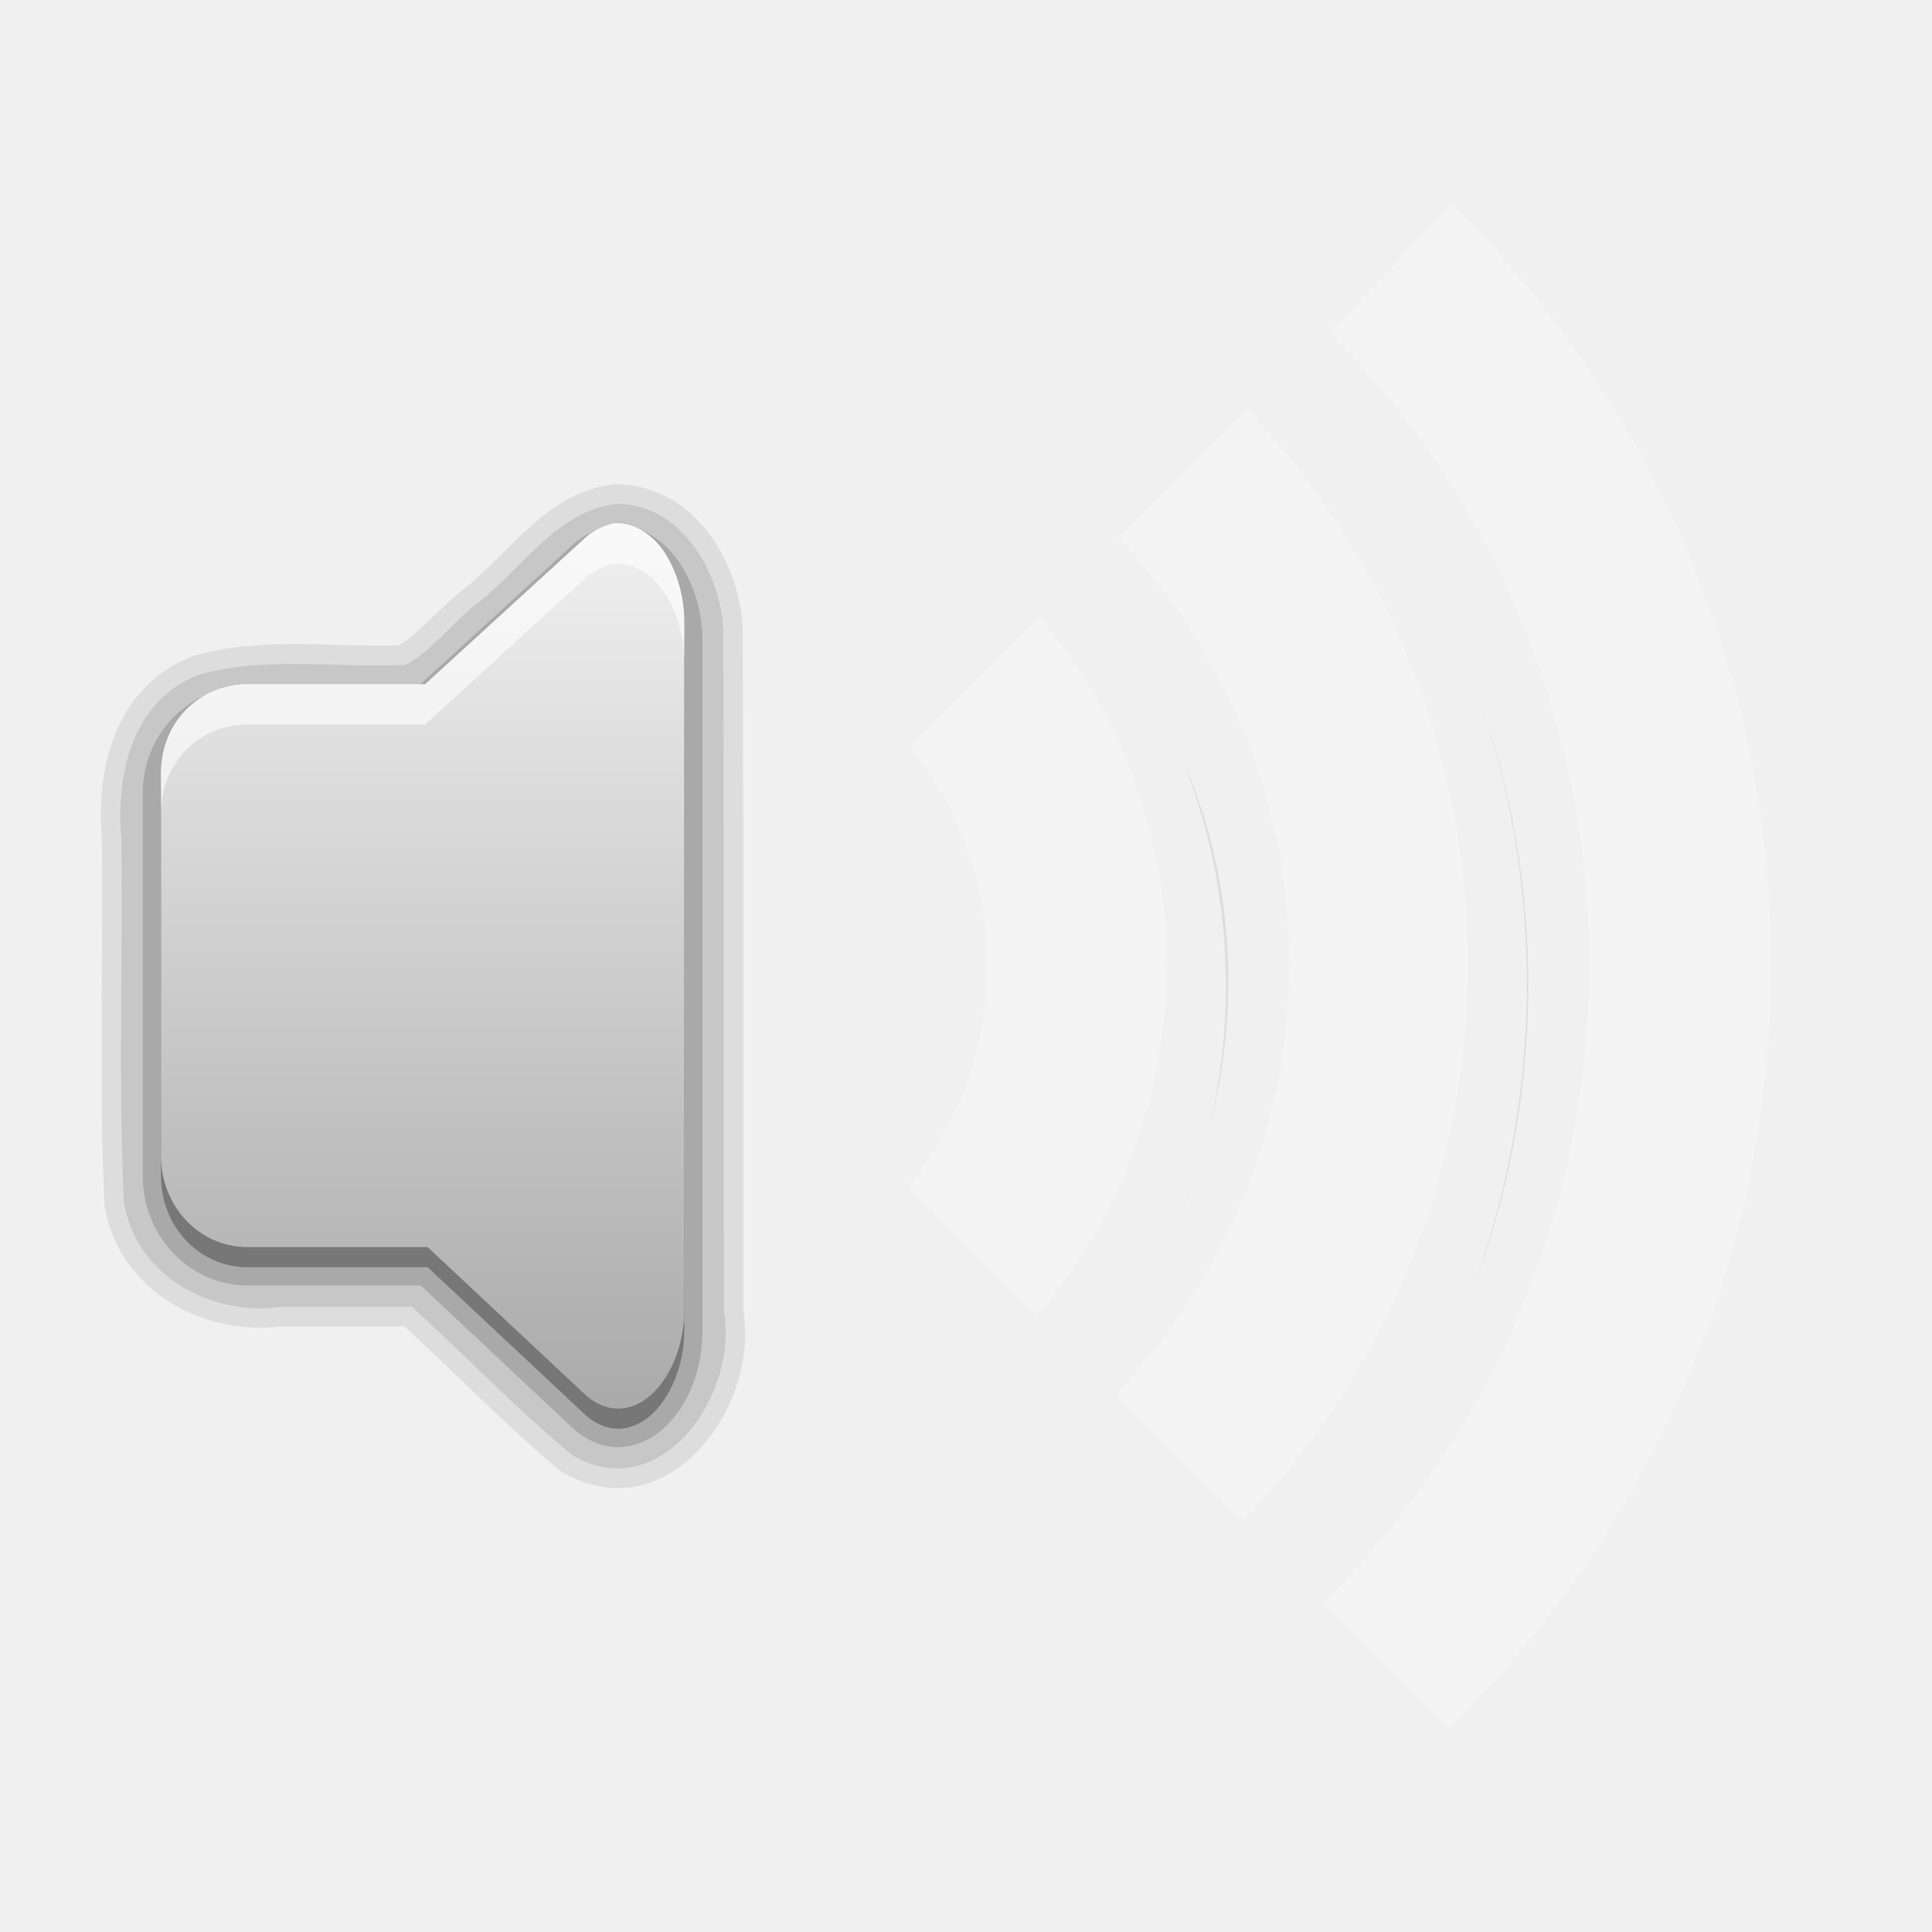
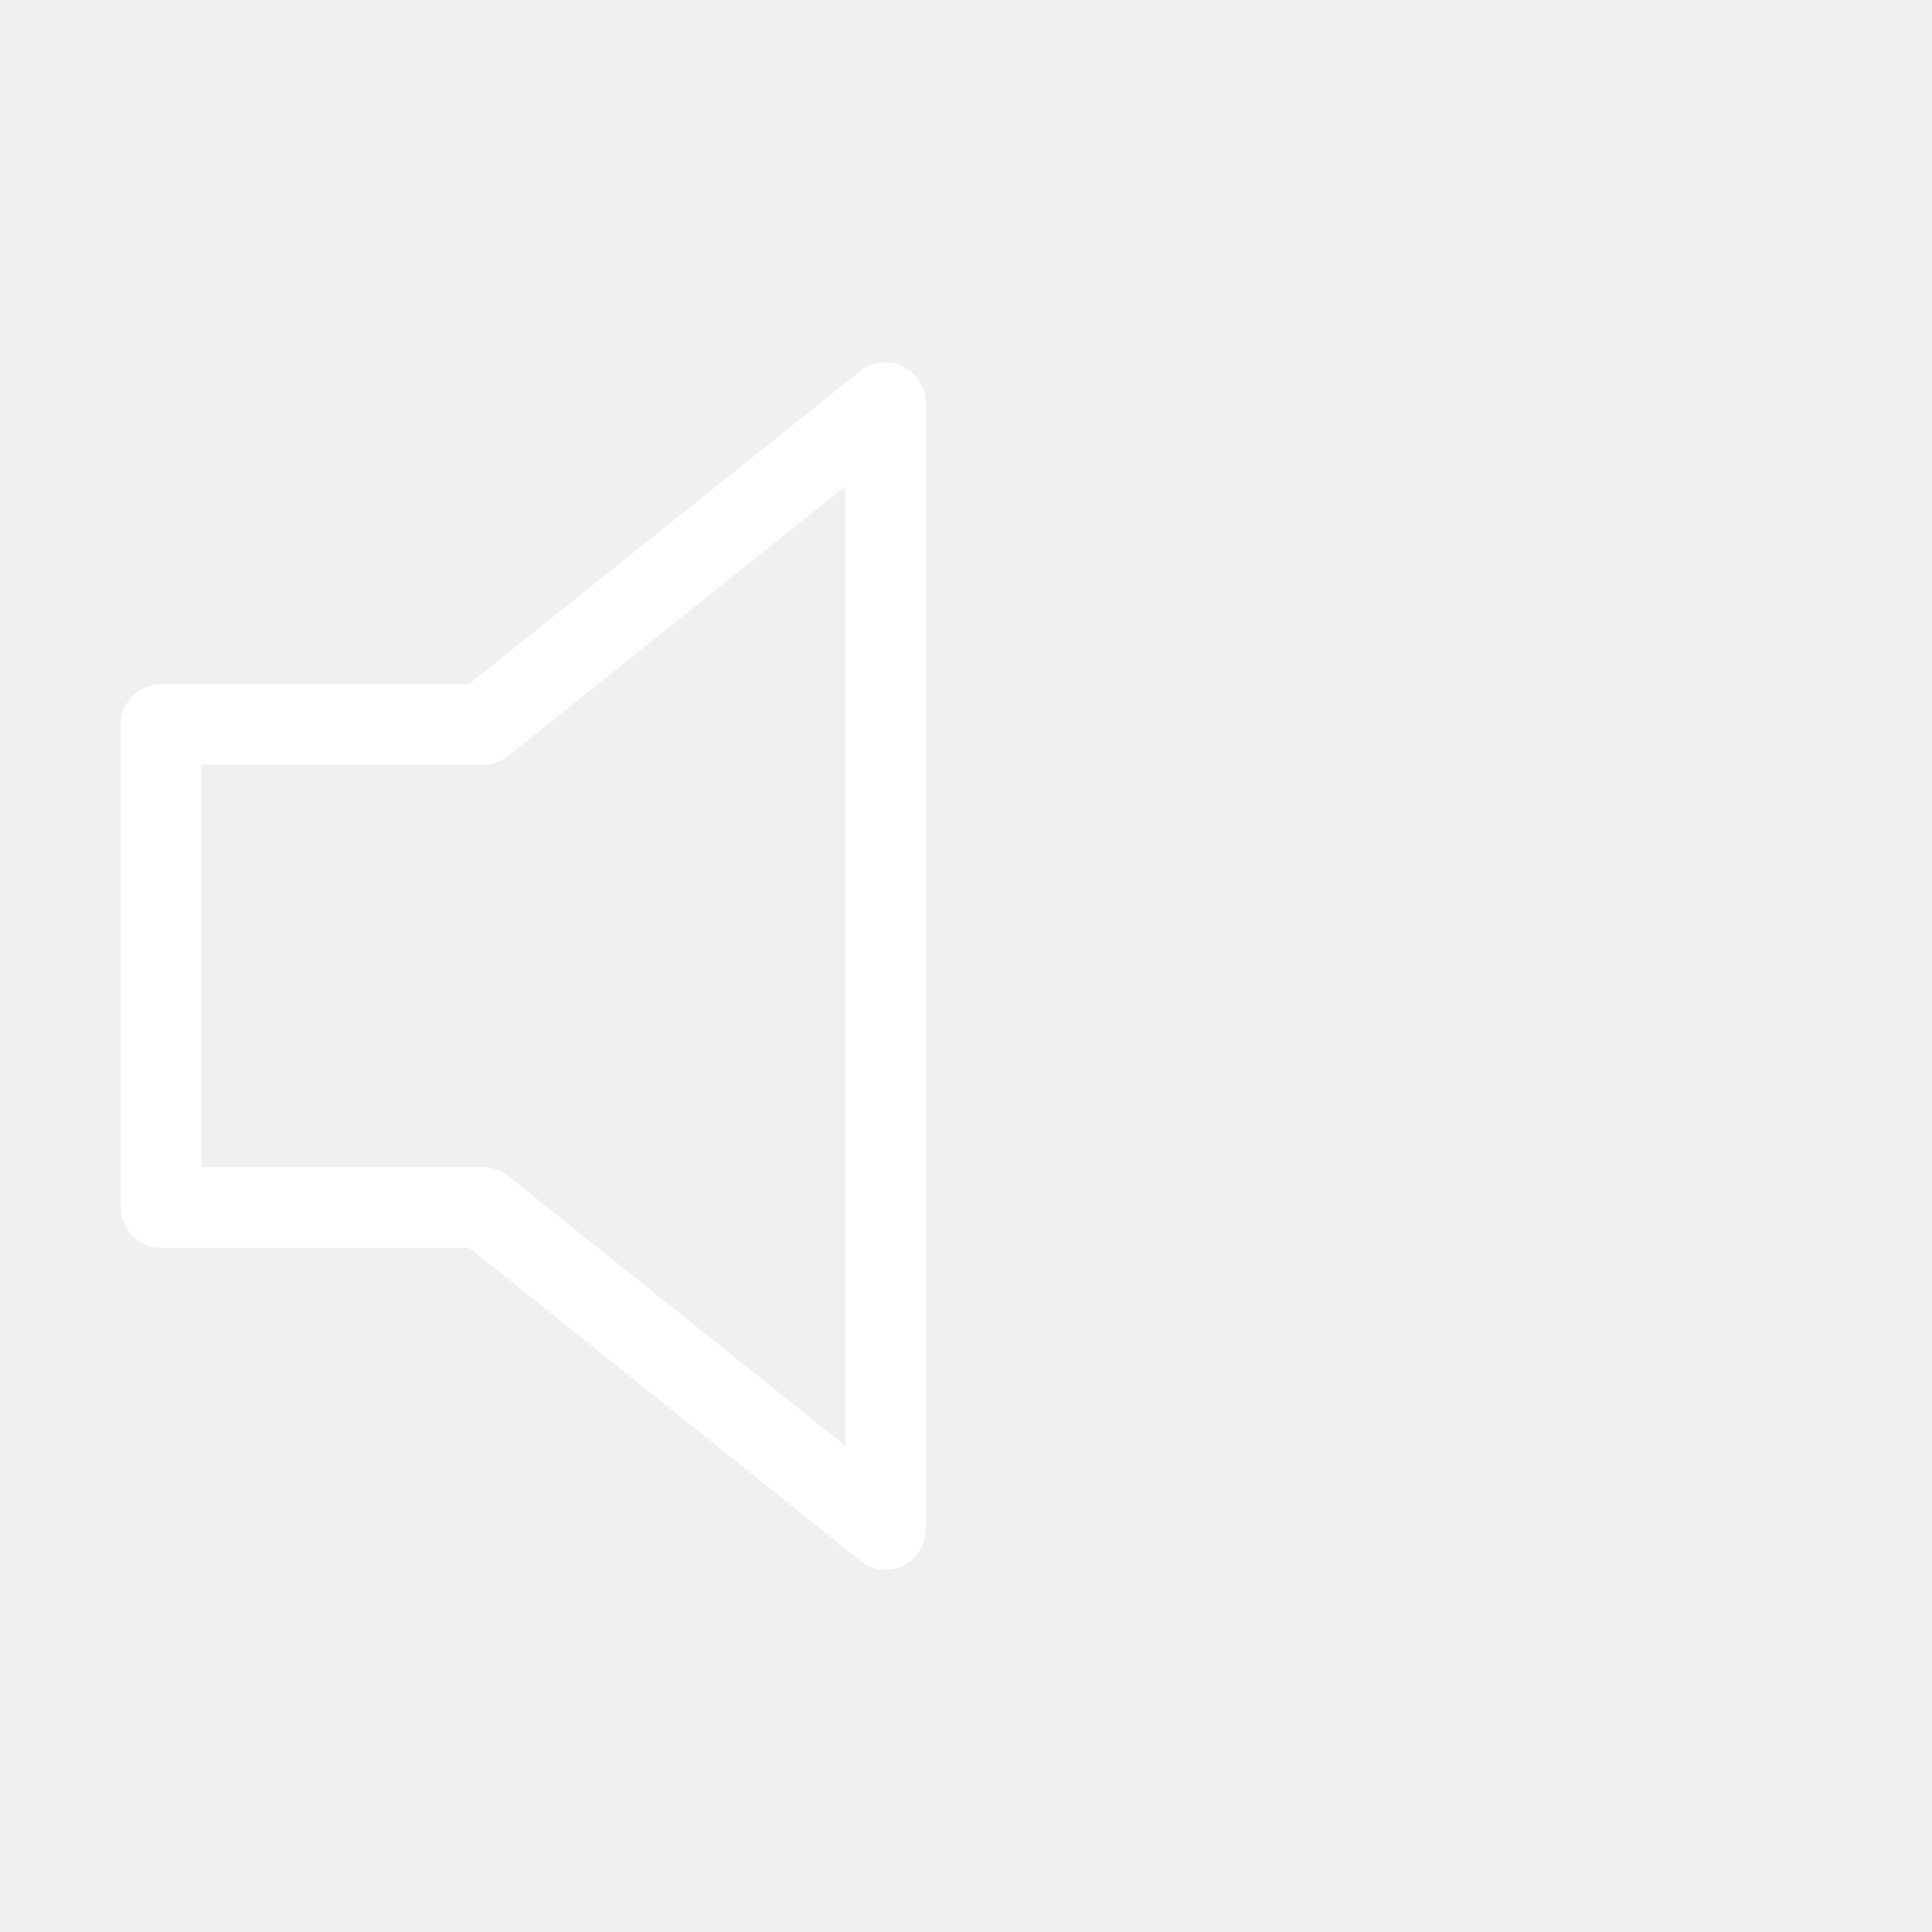
- <svg xmlns="http://www.w3.org/2000/svg" xmlns:xlink="http://www.w3.org/1999/xlink" version="1.0" width="96" height="96" id="svg2" style="display:inline">
-   <defs id="defs4">
-     <linearGradient id="linearGradient4081">
-       <stop id="stop4083" style="stop-color:#aaaaaa;stop-opacity:1" offset="0" />
-       <stop id="stop4085" style="stop-color:#f0f0f0;stop-opacity:1" offset="1" />
-     </linearGradient>
-     <linearGradient x1="4.883" y1="-33.968" x2="4.883" y2="-43.829" id="linearGradient2955" xlink:href="#linearGradient4081" gradientUnits="userSpaceOnUse" gradientTransform="matrix(4.444444,0,0,4.444444,3.555556,147.0417)" />
-   </defs>
-   <g transform="translate(0,74)" id="layer1" style="display:inline">
-     <path d="m 30.531,-49.938 c -1.793,0.202 -3.165,1.176 -4.312,2.219 -1.148,1.043 -2.116,2.174 -3.125,2.938 -1.309,1.035 -2.306,2.278 -3.281,2.844 -3.197,0.125 -6.712,-0.467 -10.219,0.531 a 0.982,0.982 0 0 0 -0.062,0.031 c -1.938,0.742 -3.187,2.253 -3.844,3.938 -0.645,1.654 -0.769,3.477 -0.625,5.156 3.985e-4,0.031 -3.817e-4,0.063 0,0.094 0.073,5.935 -0.159,11.925 0.125,17.938 a 0.982,0.982 0 0 0 0,0.125 c 0.654,4.195 4.851,6.525 8.75,6.031 0.042,-0.005 0.083,0.006 0.125,0 l 6.031,0 c 2.547,2.333 4.977,4.876 7.719,7.156 a 0.982,0.982 0 0 0 0.125,0.094 c 1.297,0.754 2.664,0.944 3.875,0.656 1.211,-0.288 2.246,-1.018 3.062,-1.938 1.591,-1.792 2.432,-4.355 2.062,-6.719 -0.01,-0.061 0.011,-0.126 0,-0.188 -0.014,-11.239 0.019,-22.472 -0.031,-33.719 a 0.982,0.982 0 0 0 0,-0.062 c -0.091,-1.631 -0.649,-3.315 -1.688,-4.688 -1.038,-1.373 -2.63,-2.418 -4.562,-2.438 a 0.982,0.982 0 0 0 -0.125,0 z" id="path2947" style="opacity:0.08;fill:#000000;fill-opacity:1;fill-rule:nonzero;stroke:none;display:inline" />
-     <path d="m 73.219,-40.094 c 3.695,9.777 3.637,20.959 -0.25,30.656 3.761,-9.736 3.884,-20.844 0.25,-30.656 z" id="path2945" style="opacity:0.08;fill:#000000;fill-opacity:1;fill-rule:nonzero;stroke:none;display:inline" />
-     <path d="m 58.75,-36.281 c 2.586,5.829 2.942,12.533 1.25,18.688 -0.365,1.328 -0.788,2.648 -1.344,3.906 0.526,-1.274 1.006,-2.572 1.344,-3.906 1.559,-6.155 1.117,-12.803 -1.25,-18.688 z" id="path2943" style="opacity:0.08;fill:#000000;fill-opacity:1;fill-rule:nonzero;stroke:none;display:inline" />
-     <path d="m 72.875,-9.219 c -0.423,1.038 -0.925,2.033 -1.438,3.031 0.491,-1.005 1.029,-1.991 1.438,-3.031 z" id="path3818" style="opacity:0.08;fill:#000000;fill-opacity:1;fill-rule:nonzero;stroke:none;display:inline" />
-     <path d="m 30.656,-48.969 c -3.002,0.339 -4.713,3.26 -6.969,4.969 -1.203,0.951 -2.226,2.343 -3.531,3.031 -3.422,0.181 -6.962,-0.445 -10.281,0.5 -3.327,1.273 -4.137,5.014 -3.844,8.188 0.077,6 -0.158,12.013 0.125,18 0.568,3.645 4.326,5.711 7.781,5.219 l 6.531,0 c 2.682,2.433 5.188,5.062 7.969,7.375 4.437,2.58 8.284,-3.076 7.531,-7.156 -0.014,-11.305 0.019,-22.602 -0.031,-33.906 -0.159,-2.864 -2.094,-6.187 -5.281,-6.219 z" id="path2956" style="opacity:0.1;fill:#000000;fill-opacity:1;fill-rule:nonzero;stroke:none;display:inline" />
-     <path d="m 30.656,-47.906 c -0.346,-5e-5 -0.633,0.114 -0.844,0.188 a 0.904,0.904 0 0 0 -0.031,0 c -0.374,0.145 -0.862,0.362 -1.281,0.75 l -7.719,7.062 -8.469,0 c -2.896,0 -5.219,2.353 -5.219,5.312 l 0,19.031 c 0,2.96 2.291,5.438 5.219,5.438 l 8.594,0 L 28.5,-3 a 0.904,0.904 0 0 0 0.031,0.031 c 0.634,0.55 1.402,0.876 2.188,0.875 0.786,-5.416e-4 1.554,-0.327 2.188,-0.875 1.277,-1.104 2.007,-2.967 2,-4.938 l 0,-7.719 0,-18.719 0,-7.688 c 0.016,-1.686 -0.519,-3.294 -1.469,-4.438 -0.728,-0.876 -1.724,-1.437 -2.781,-1.438 z" id="path2965" style="opacity:0.15;fill:#000000;fill-opacity:1;fill-rule:nonzero;stroke:none;display:inline" />
-     <path d="m 30.656,-47 c -0.243,-3.5e-5 -0.321,0.041 -0.562,0.125 -0.315,0.122 -0.692,0.306 -0.969,0.562 l -8,7.312 -8.812,0 C 9.889,-39 8,-37.099 8,-34.594 l 0,19.031 c 0,2.506 1.889,4.531 4.312,4.531 l 8.938,0 7.875,7.375 c 1,0.868 2.187,0.865 3.188,0 1.001,-0.865 1.694,-2.524 1.688,-4.25 l 0,-7.719 0,-18.719 0,-7.688 c 0.014,-1.479 -0.479,-2.946 -1.25,-3.875 C 32.171,-46.603 31.385,-47 30.656,-47 z" id="path3798" style="opacity:0.3;fill:#000000;fill-opacity:1;fill-rule:nonzero;stroke:none;display:inline" />
-     <path d="m 72.156,-63.844 -6.094,6.375 c 8.018,8.018 12.906,19.174 12.906,31.406 0,12.374 -5.005,23.617 -13.188,31.656 l 6.25,6.25 C 81.848,2.169 88,-11.201 88,-26.062 88,-40.853 81.891,-54.18 72.156,-63.844 z" id="path3000" style="opacity:0.3;fill:#ffffff;fill-opacity:1;fill-rule:nonzero;stroke:none;display:inline" />
-     <path d="m 61.969,-53.656 -6.375,6.375 c 5.212,5.559 8.469,12.972 8.469,21.188 0,8.282 -3.306,15.77 -8.594,21.344 l 6.312,6.312 c 6.901,-7.187 11.156,-16.912 11.156,-27.656 0,-10.671 -4.155,-20.385 -10.969,-27.562 z" id="path2959" style="opacity:0.3;fill:#ffffff;fill-opacity:1;fill-rule:nonzero;stroke:none;display:inline" />
-     <path d="m 30.656,-48 c -0.243,-3.5e-5 -0.321,0.041 -0.562,0.125 -0.315,0.122 -0.692,0.306 -0.969,0.562 l -8,7.312 -8.812,0 C 9.889,-40 8,-38.099 8,-35.594 l 0,19.031 c 0,2.506 1.889,4.531 4.312,4.531 l 8.938,0 7.875,7.375 c 1,0.868 2.187,0.865 3.188,0 1.001,-0.865 1.694,-2.524 1.688,-4.25 l 0,-7.719 0,-18.719 0,-7.688 c 0.014,-1.479 -0.479,-2.946 -1.25,-3.875 C 32.171,-47.603 31.385,-48 30.656,-48 z" id="path2953" style="fill:url(#linearGradient2955);fill-opacity:1;fill-rule:nonzero;stroke:none;display:inline" />
-     <path d="m 51.656,-43.344 -6.438,6.438 c 2.368,2.999 3.844,6.727 3.844,10.844 0,4.182 -1.475,7.982 -3.906,11 l 6.375,6.406 c 4.015,-4.676 6.438,-10.769 6.438,-17.406 0,-6.575 -2.369,-12.624 -6.312,-17.281 z" id="path2957" style="opacity:0.3;fill:#ffffff;fill-opacity:1;fill-rule:nonzero;stroke:none;display:inline" />
-     <path d="m 30.656,26 c -0.243,-3.5e-5 -0.321,0.041 -0.562,0.125 -0.315,0.122 -0.692,0.306 -0.969,0.562 l -8,7.312 -8.812,0 C 9.889,34 8,35.901 8,38.406 l 0,2 C 8,37.901 9.889,36 12.312,36 l 8.812,0 8,-7.312 c 0.276,-0.256 0.654,-0.441 0.969,-0.562 0.241,-0.084 0.32,-0.125 0.562,-0.125 0.729,1.11e-4 1.515,0.397 2.094,1.094 0.771,0.929 1.264,2.396 1.25,3.875 l 0,-2 c 0.014,-1.479 -0.479,-2.946 -1.25,-3.875 C 32.171,26.397 31.385,26 30.656,26 z" transform="translate(0,-74)" id="path2983" style="opacity:0.6;fill:#ffffff;fill-opacity:1;fill-rule:nonzero;stroke:none;display:inline" />
-   </g>
+ <svg xmlns="http://www.w3.org/2000/svg" width="256" height="256" viewBox="0 0 24 24" fill="none" stroke="white" stroke-width="1" stroke-linecap="round" stroke-linejoin="round" class="feather feather-volume">
+   <polygon points="11 5 6 9 2 9 2 15 6 15 11 19 11 5" />
</svg>
